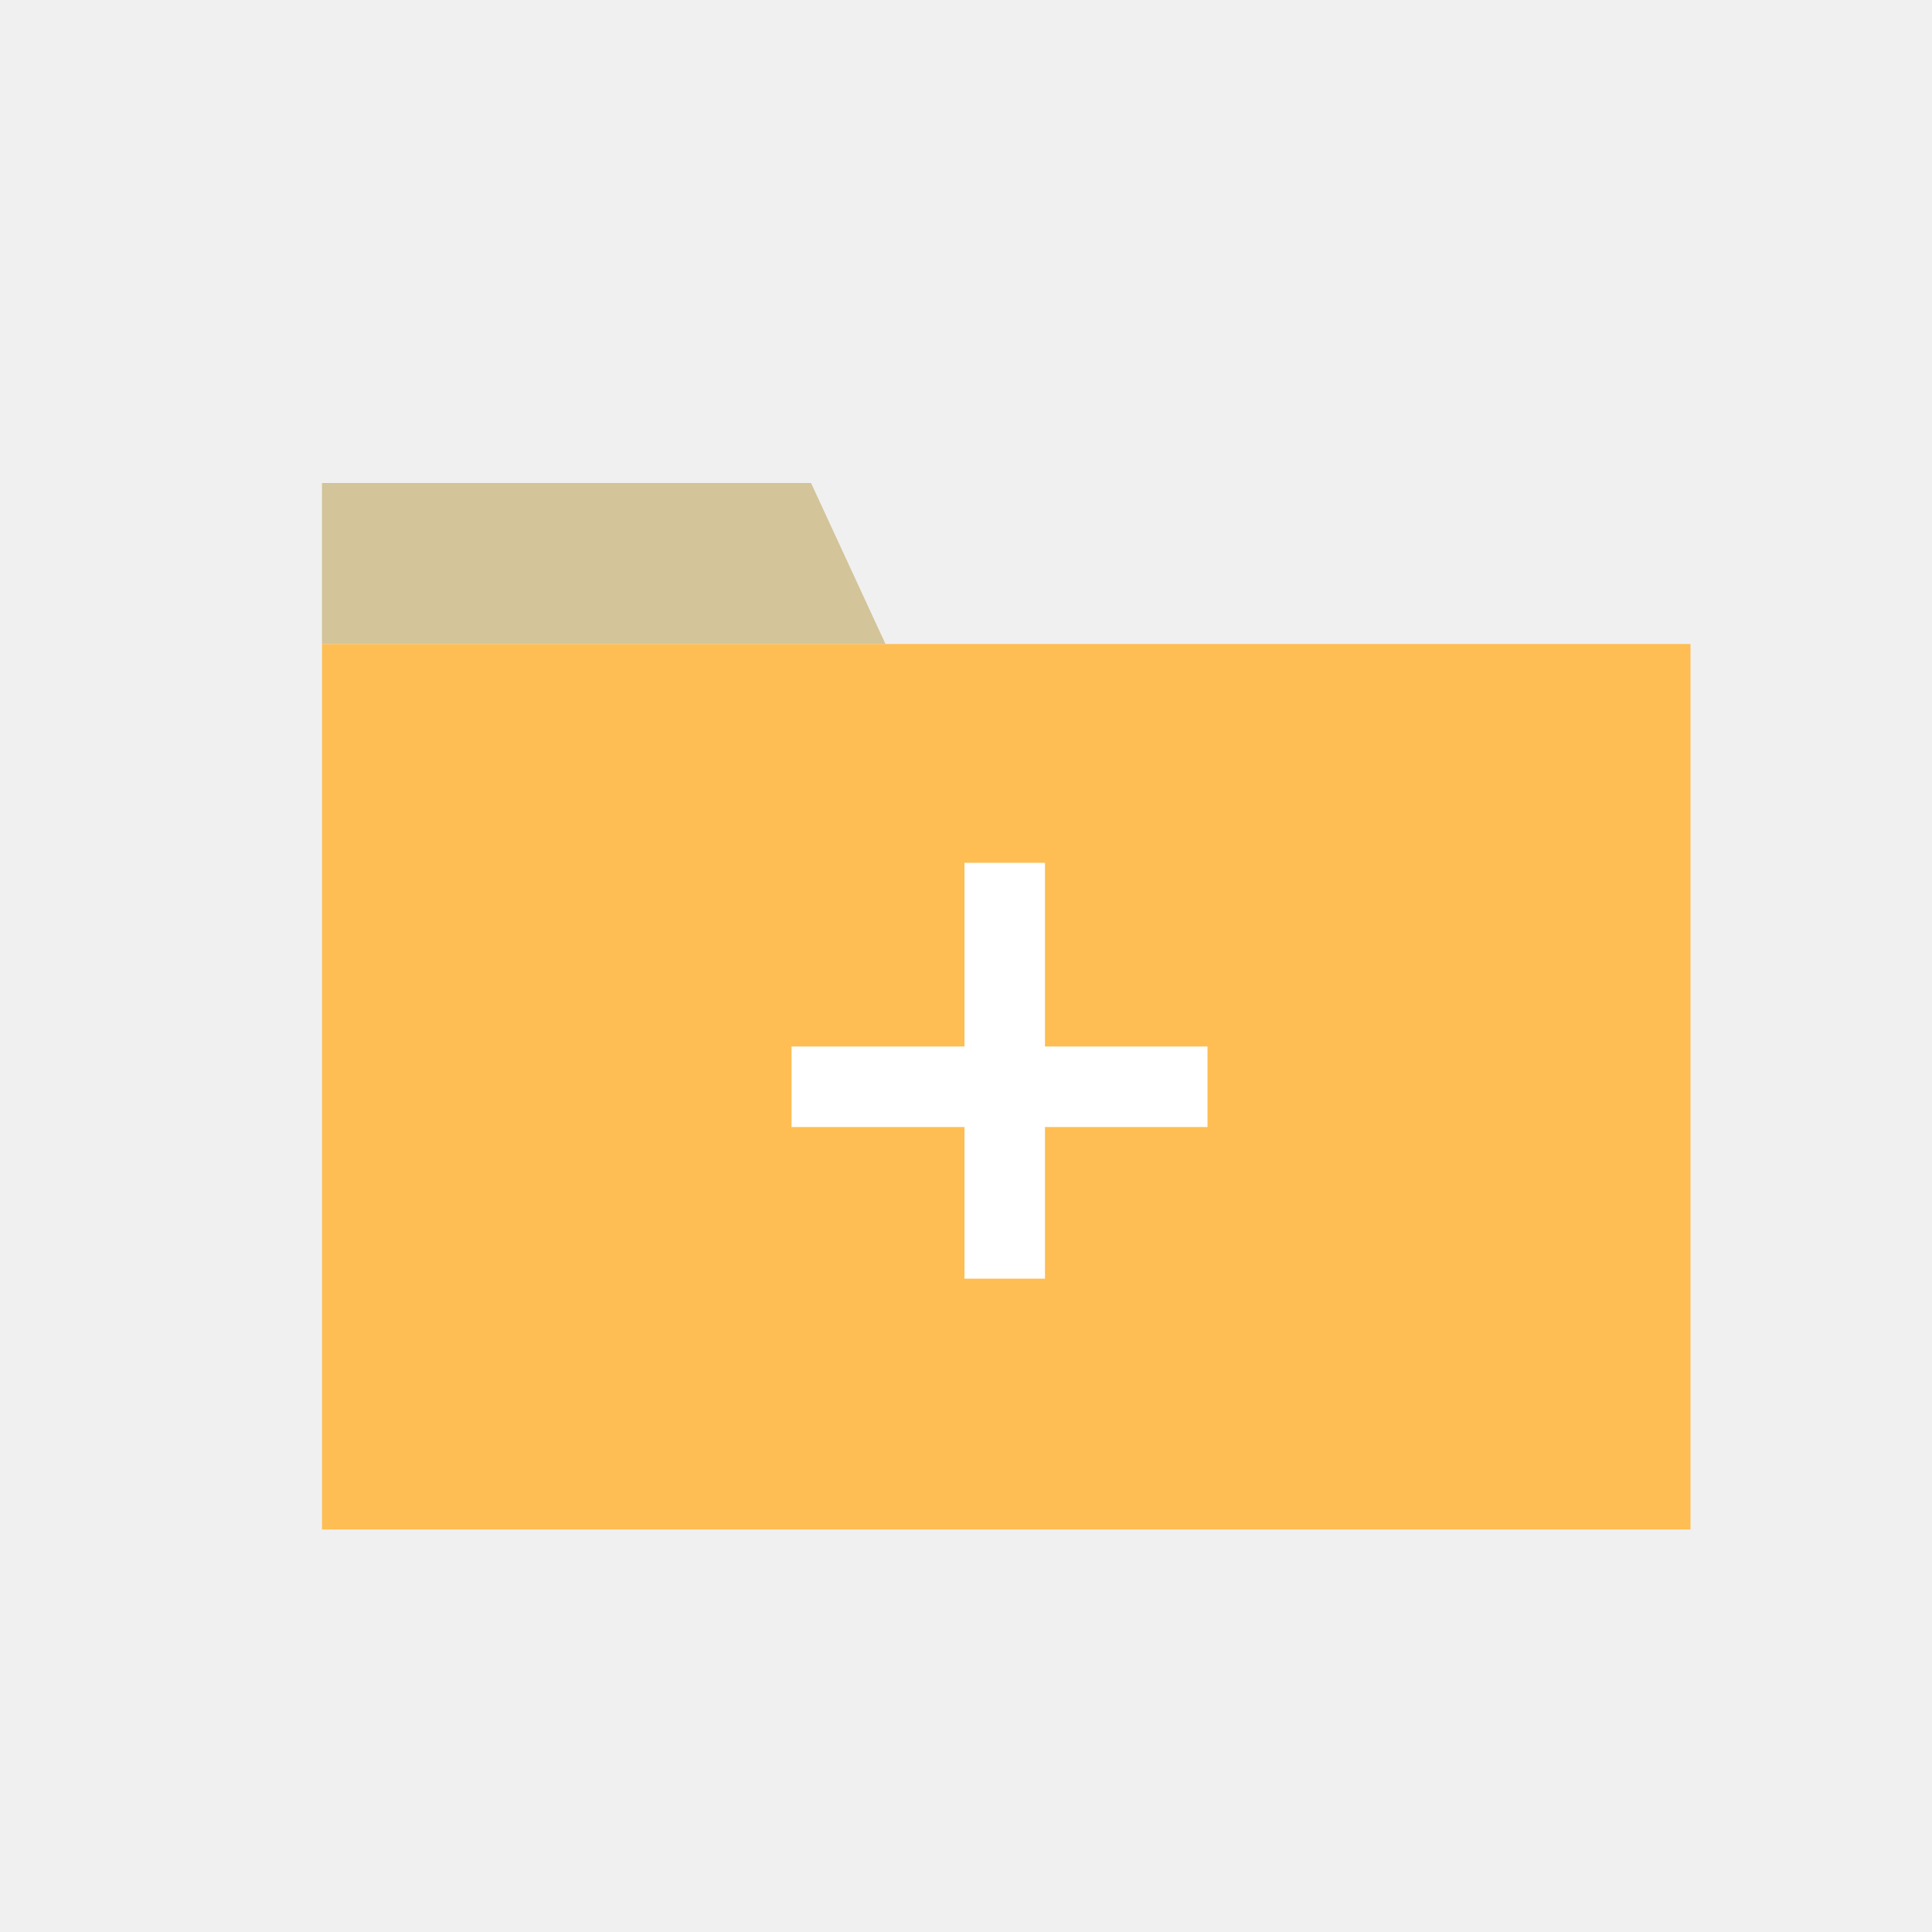
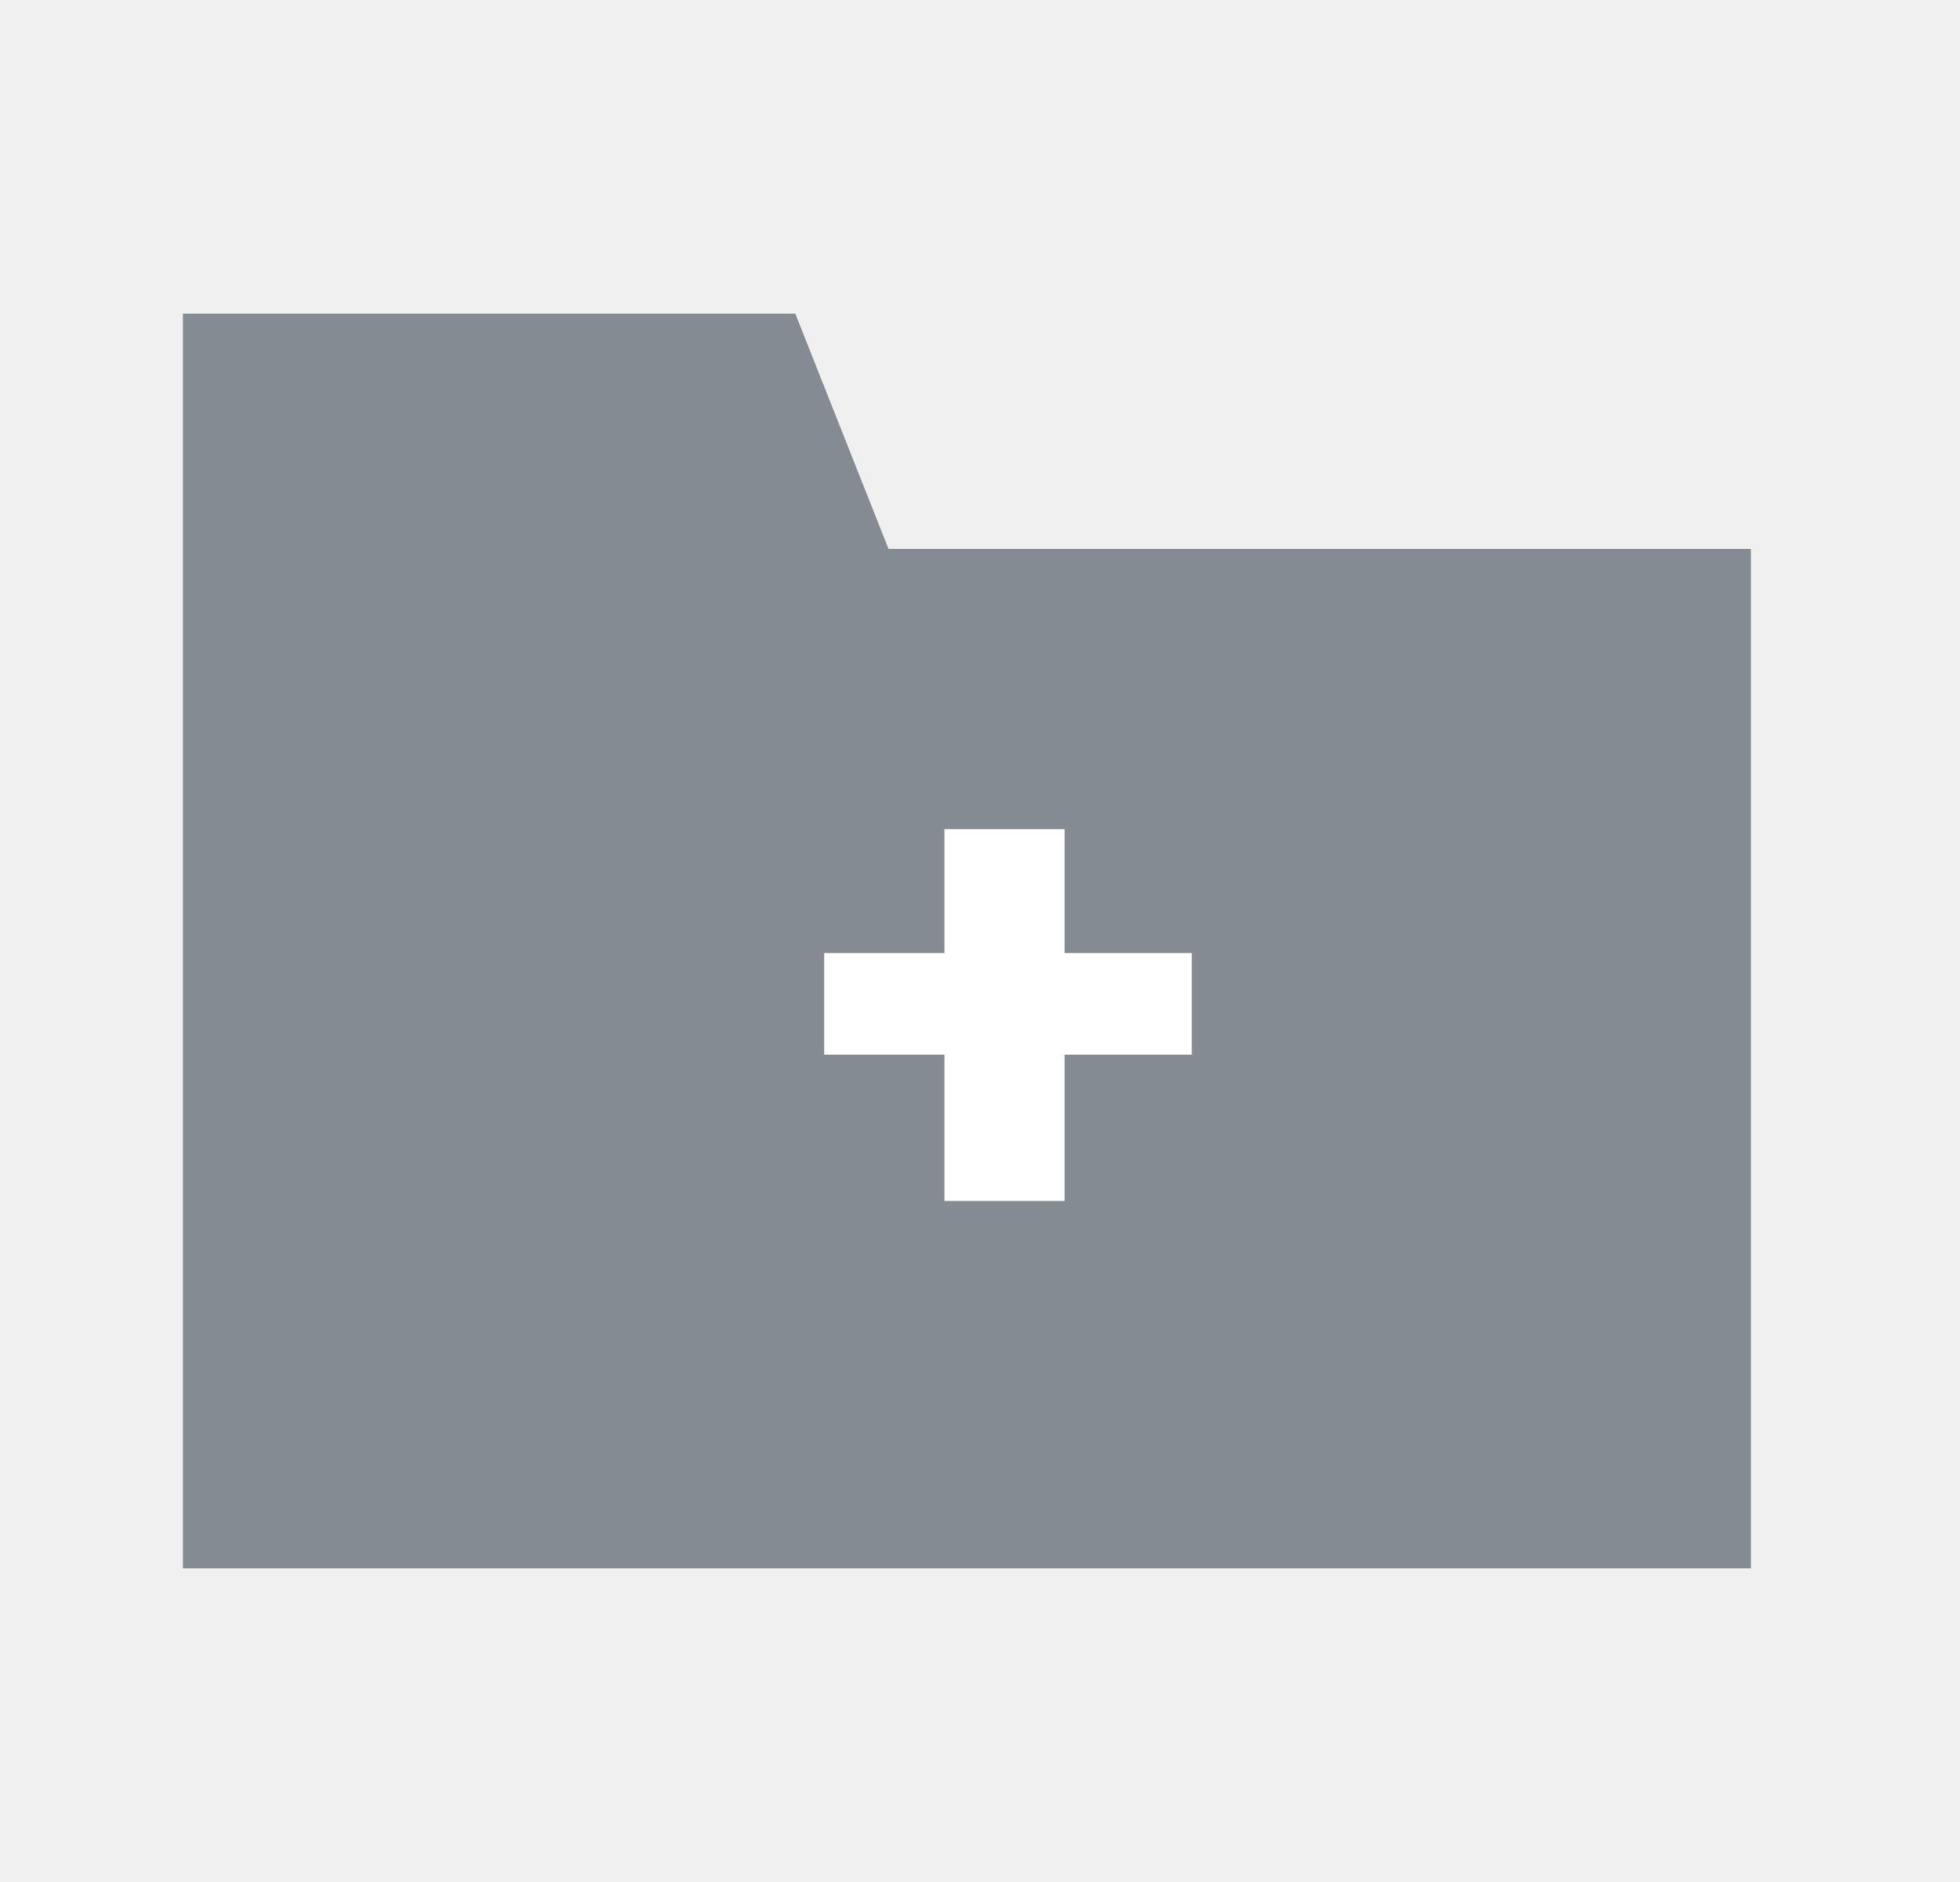
- <svg xmlns="http://www.w3.org/2000/svg" width="24px" height="24px" viewBox="0 0 24 24" version="1.1">
+ <svg xmlns="http://www.w3.org/2000/svg" width="25px" height="24px" viewBox="0 0 25 24" version="1.1">
  <defs />
-   <g id="切图专用" stroke="none" stroke-width="1" fill="none" fill-rule="evenodd" transform="translate(-83, -13)">
-     <g id="btn_addfolder" transform="translate(83, 13)">
-       <g transform="translate(4, 6)">
-         <g id="Group-3" fill-rule="nonzero">
-           <polygon id="Shape" fill="#D3C499" points="0 0 6.075 0 7 2 0 2" />
-           <polygon id="Shape" fill="#FFBE53" points="0 2 17 2 17 13 0 13" />
-         </g>
-         <g id="icon_add" transform="translate(6, 5)" stroke="#FFFFFF" stroke-linecap="square">
-           <path d="M0.333,2.5 L4.5,2.5" id="Line-2" />
-           <path d="M2.481,0.218 L2.481,4.384" id="Line-2" />
+   <g id="Page-1" stroke="none" stroke-width="1" fill="none" fill-rule="evenodd">
+     <g id="切图专用" transform="translate(-81, -50)">
+       <g id="btn_addfolder" transform="translate(81.33333, 50)">
+         <g transform="translate(2, 4)" id="Group-3">
+           <g>
+             <path d="M9,3 L20,3 L20,16 L0,16 L0,3 L0,0 L7.811,0 L9,3 Z" id="Combined-Shape" fill="#858B92" fill-rule="nonzero" />
+             <path d="M11.246,8.154 L12.868,8.154 L12.868,9.45 L11.246,9.45 L11.246,11.315 L9.713,11.315 L9.713,9.45 L8.179,9.45 L8.179,8.154 L9.713,8.154 L9.713,6.574 L11.246,6.574 L11.246,8.154 Z" id="Combined-Shape" fill="#FFFFFF" />
+           </g>
        </g>
      </g>
    </g>
  </g>
</svg>
